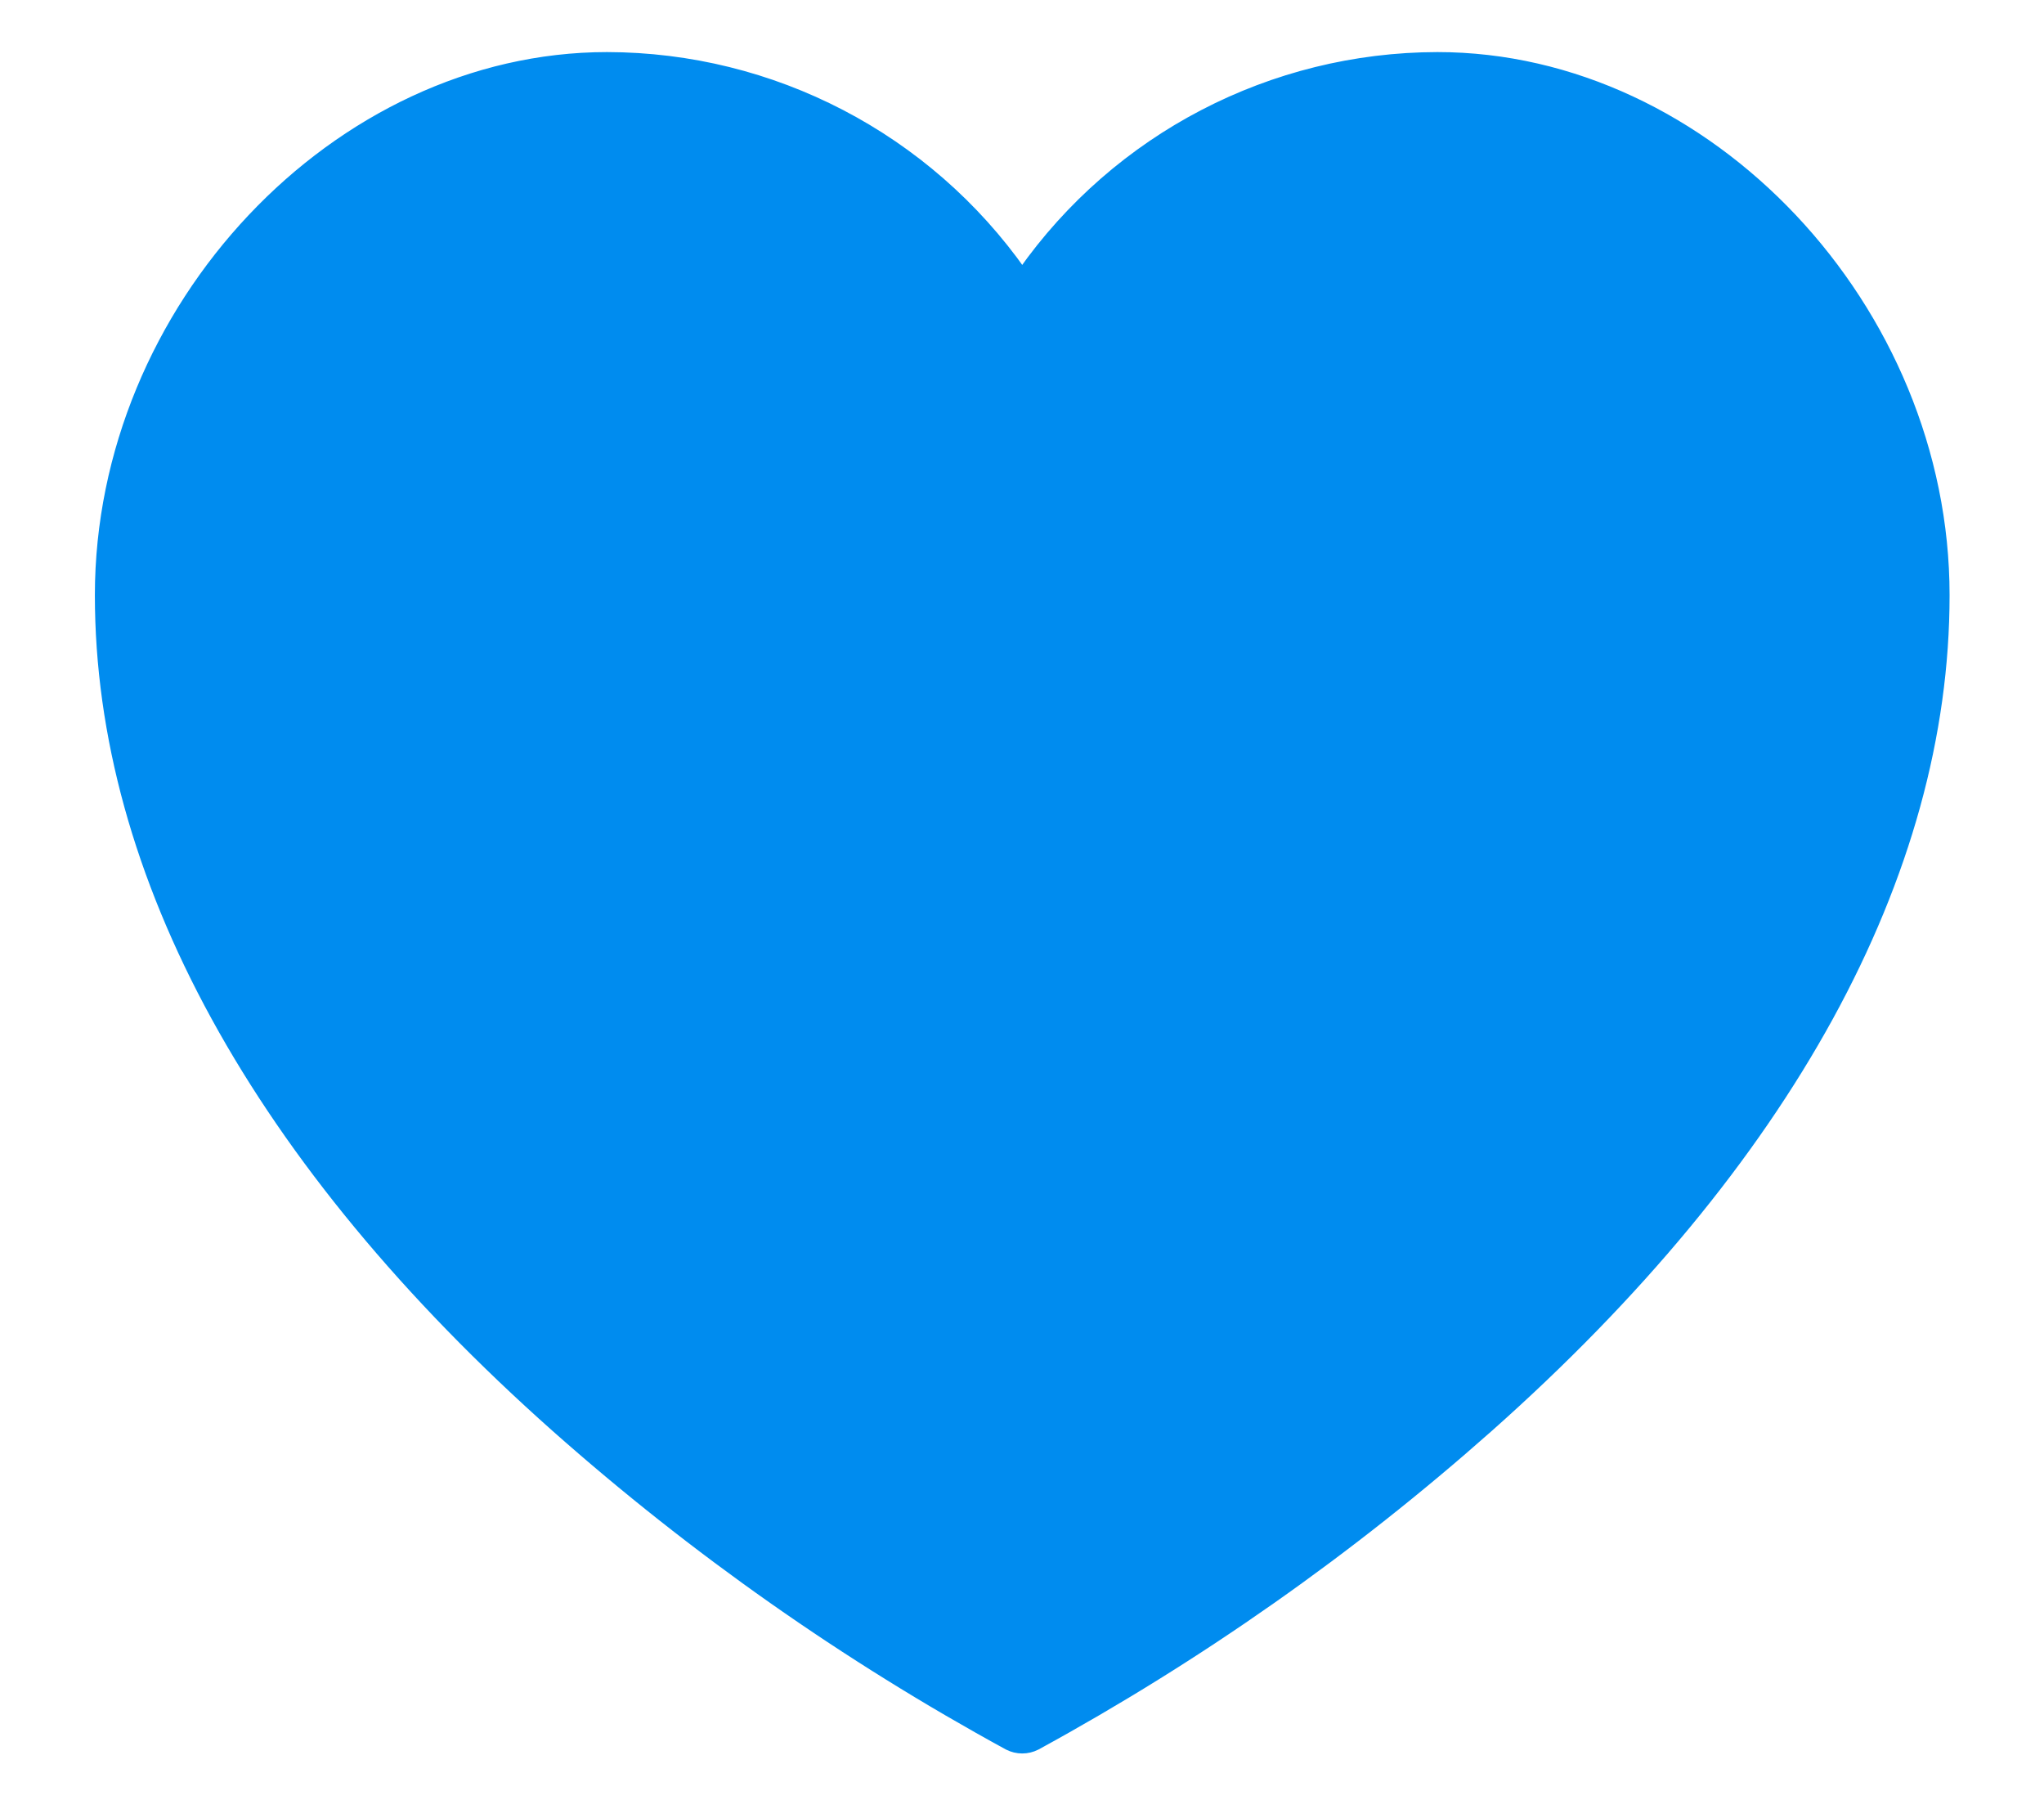
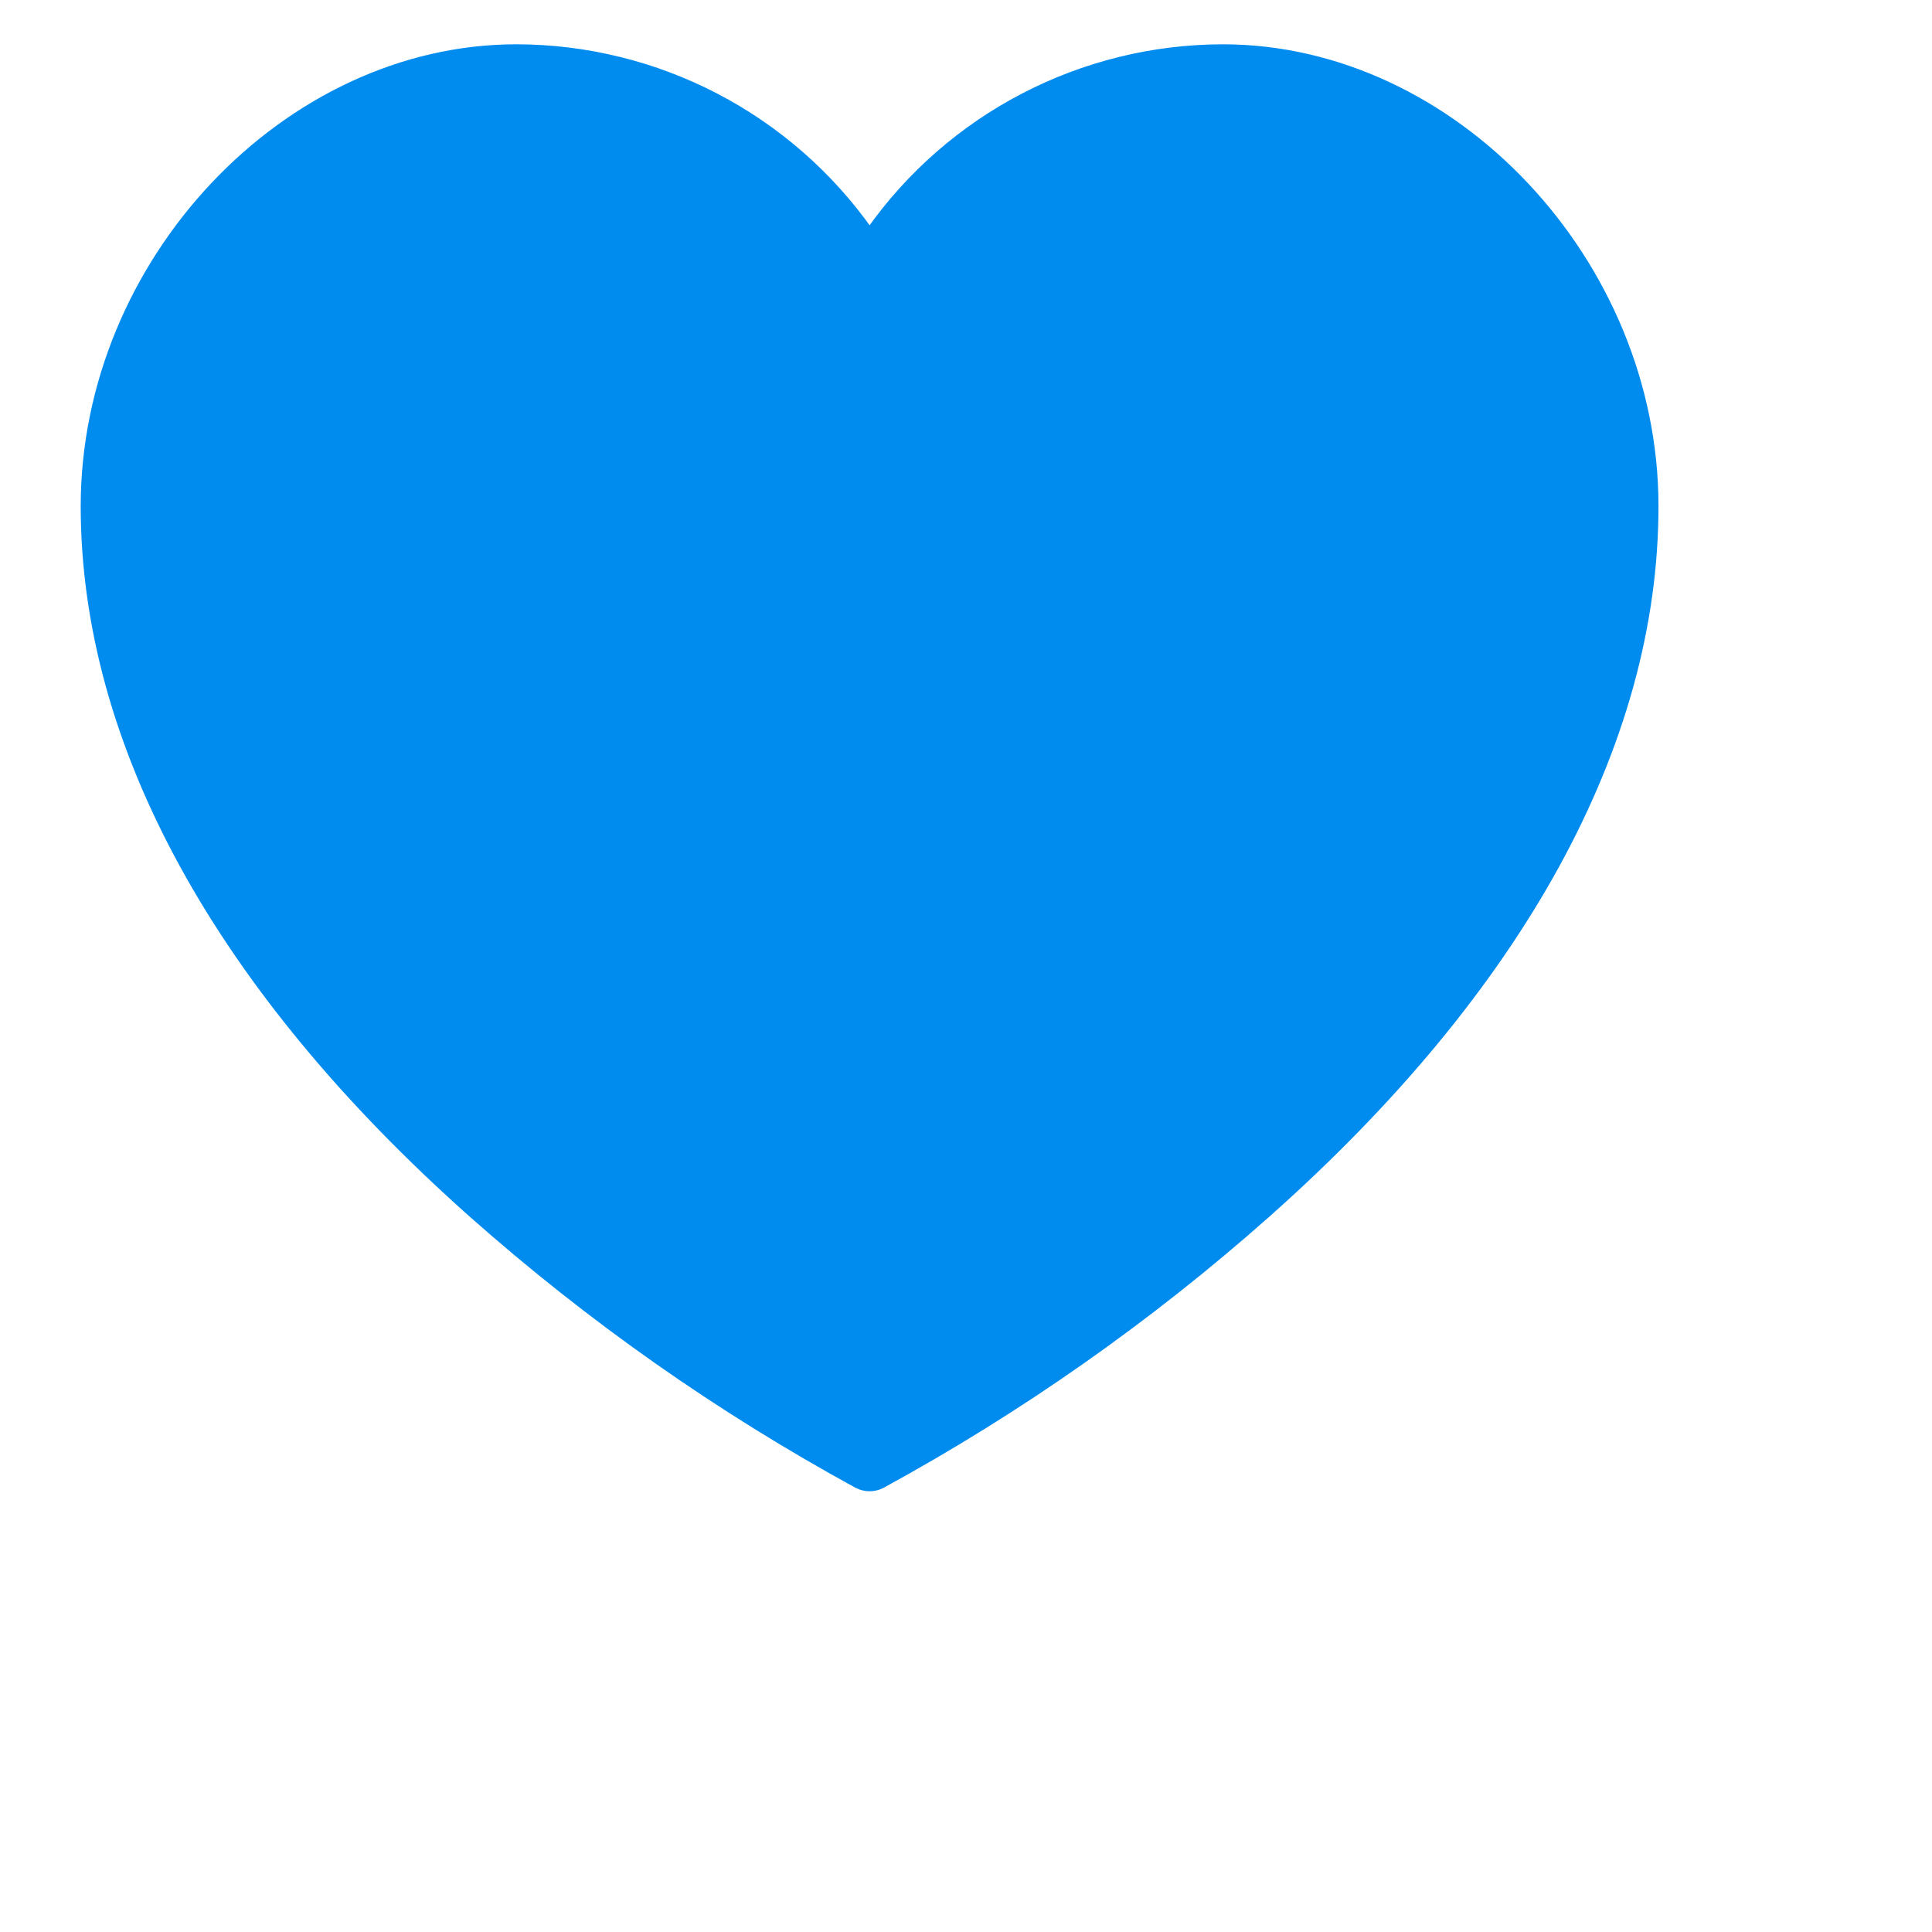
- <svg xmlns="http://www.w3.org/2000/svg" width="18" height="16" fill="none">
+ <svg xmlns="http://www.w3.org/2000/svg" width="20" height="20" fill="none">
  <path d="M12.658.5a4.477 4.477 0 00-3.656 1.903A4.477 4.477 0 005.346.5C2.966.5.877 2.715.877 5.24c0 2.46 1.39 4.994 4.018 7.328a21.612 21.612 0 003.983 2.798c.078.04.17.04.248 0a21.61 21.61 0 003.982-2.798c2.63-2.334 4.019-4.868 4.019-7.328 0-2.525-2.088-4.74-4.469-4.74z" fill="#008CEF" stroke="#008CEF" stroke-width=".083" />
</svg>
